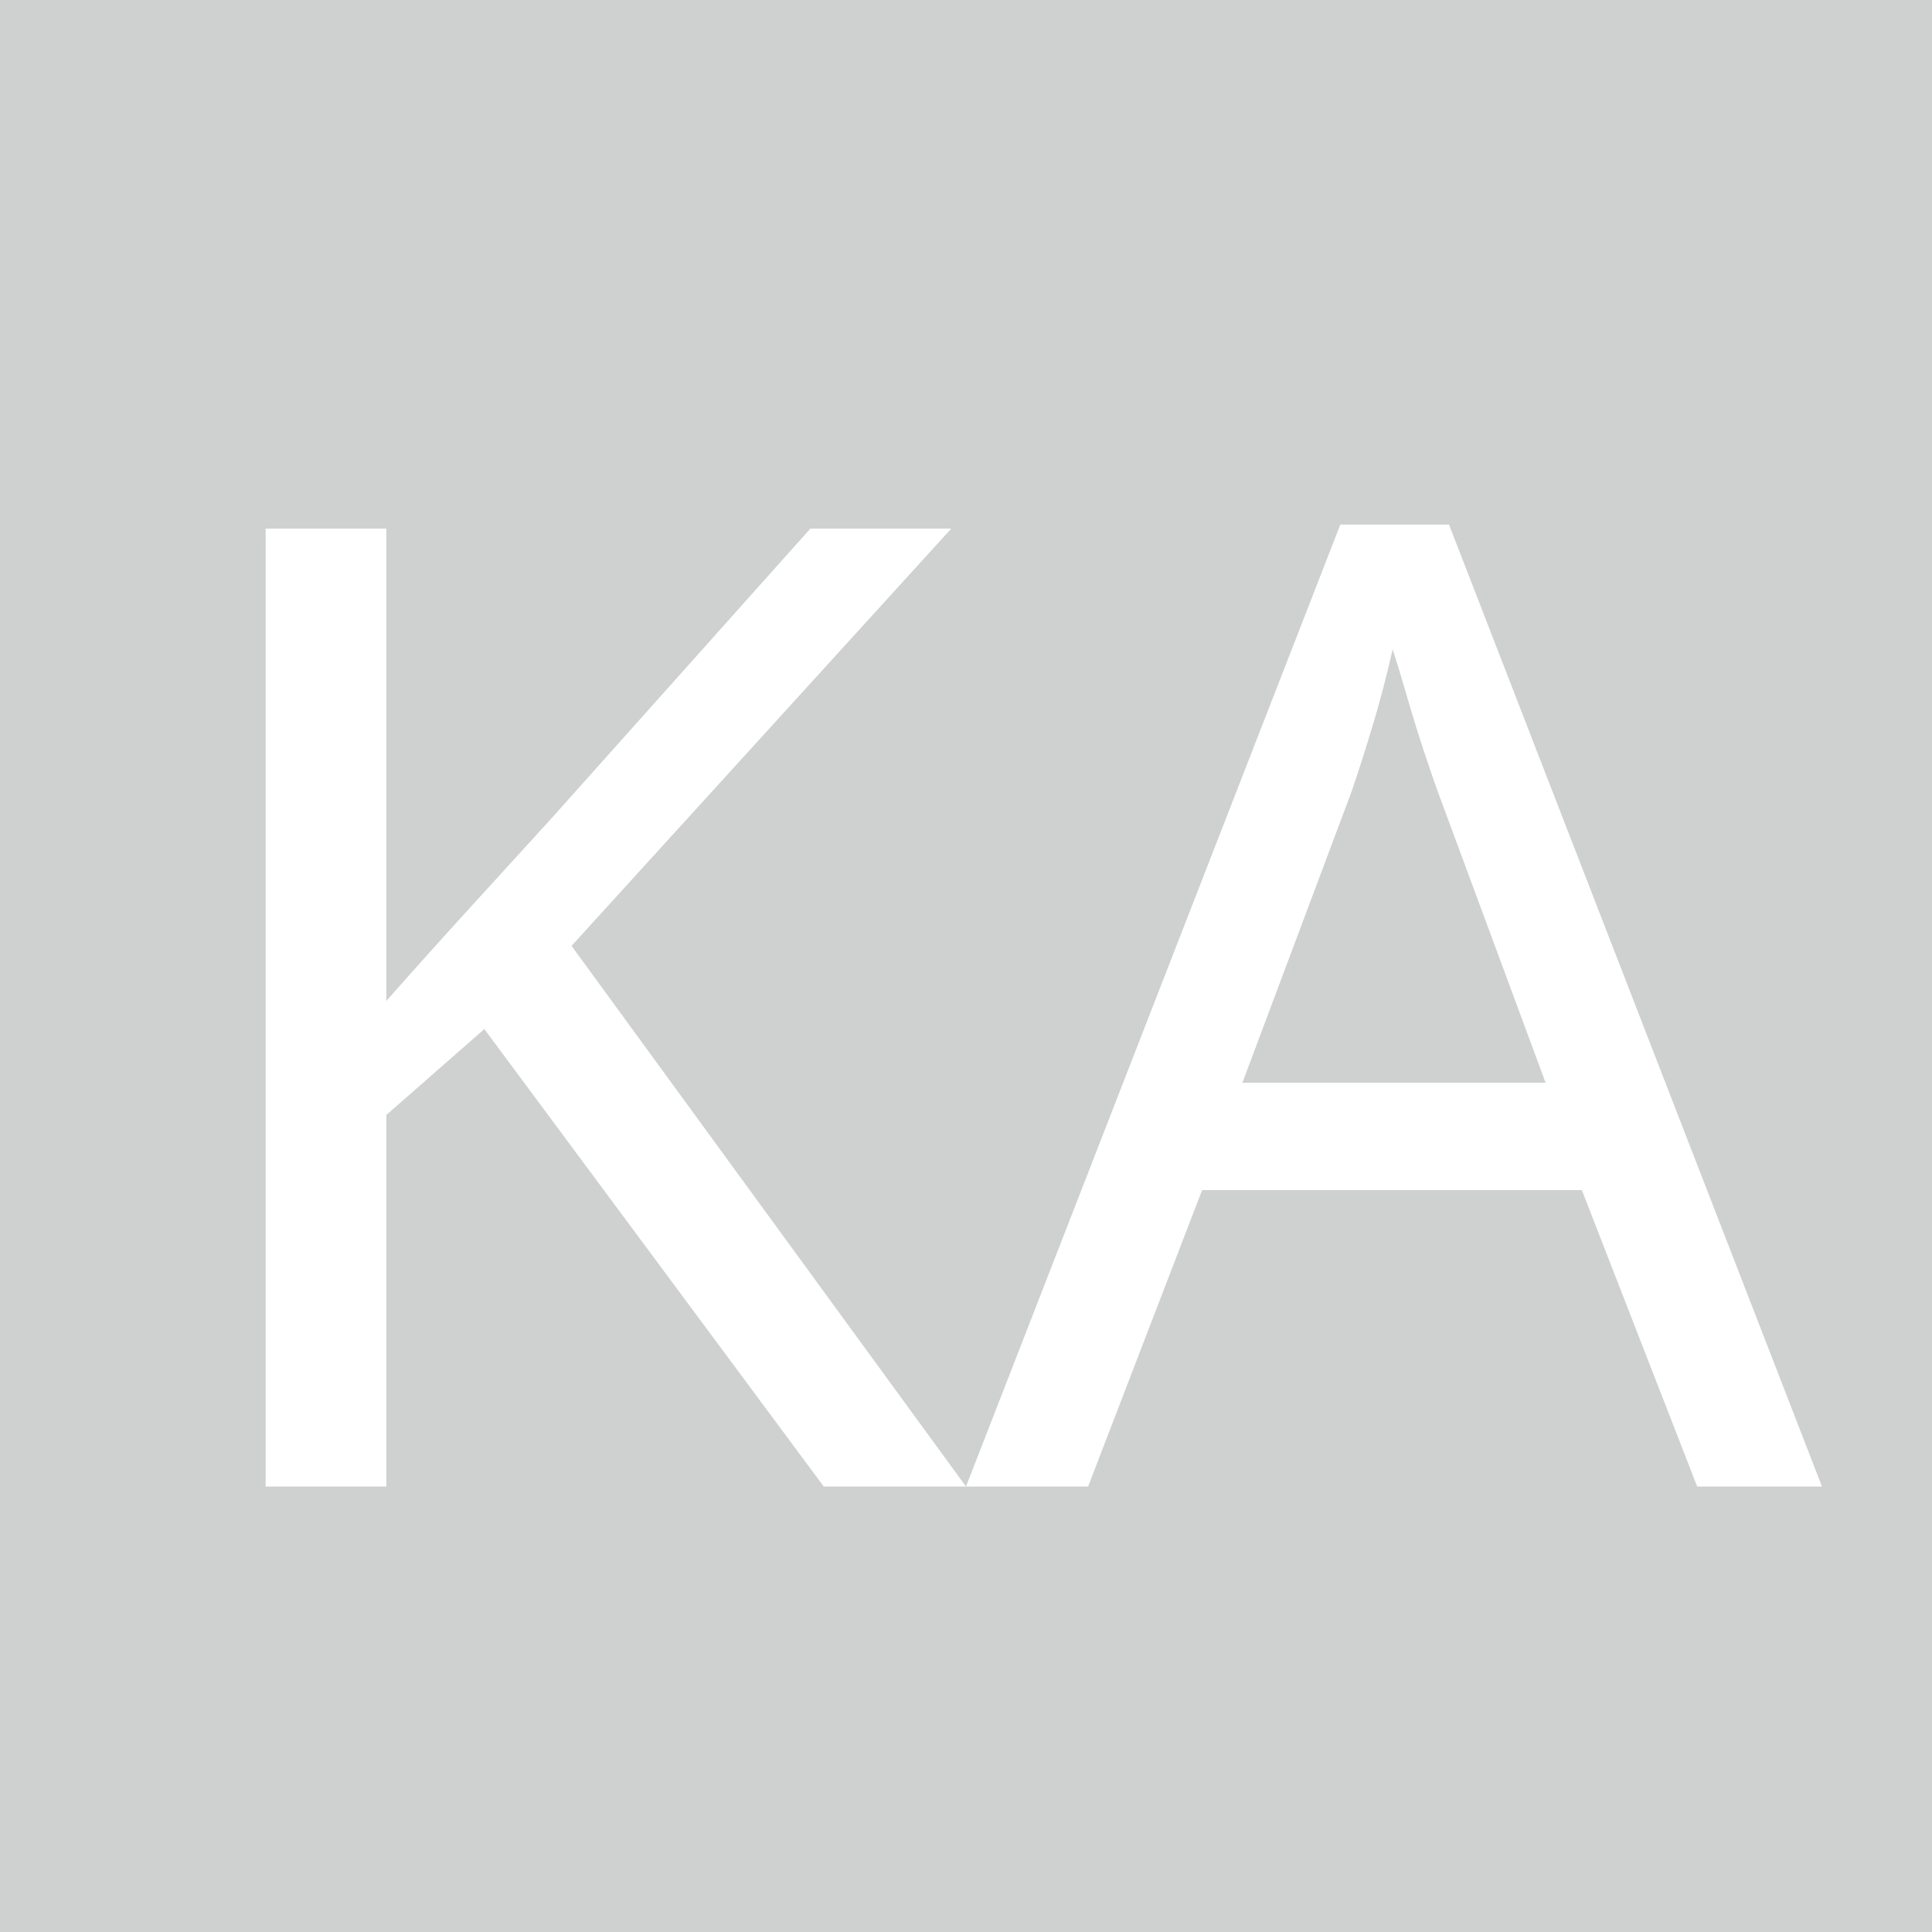
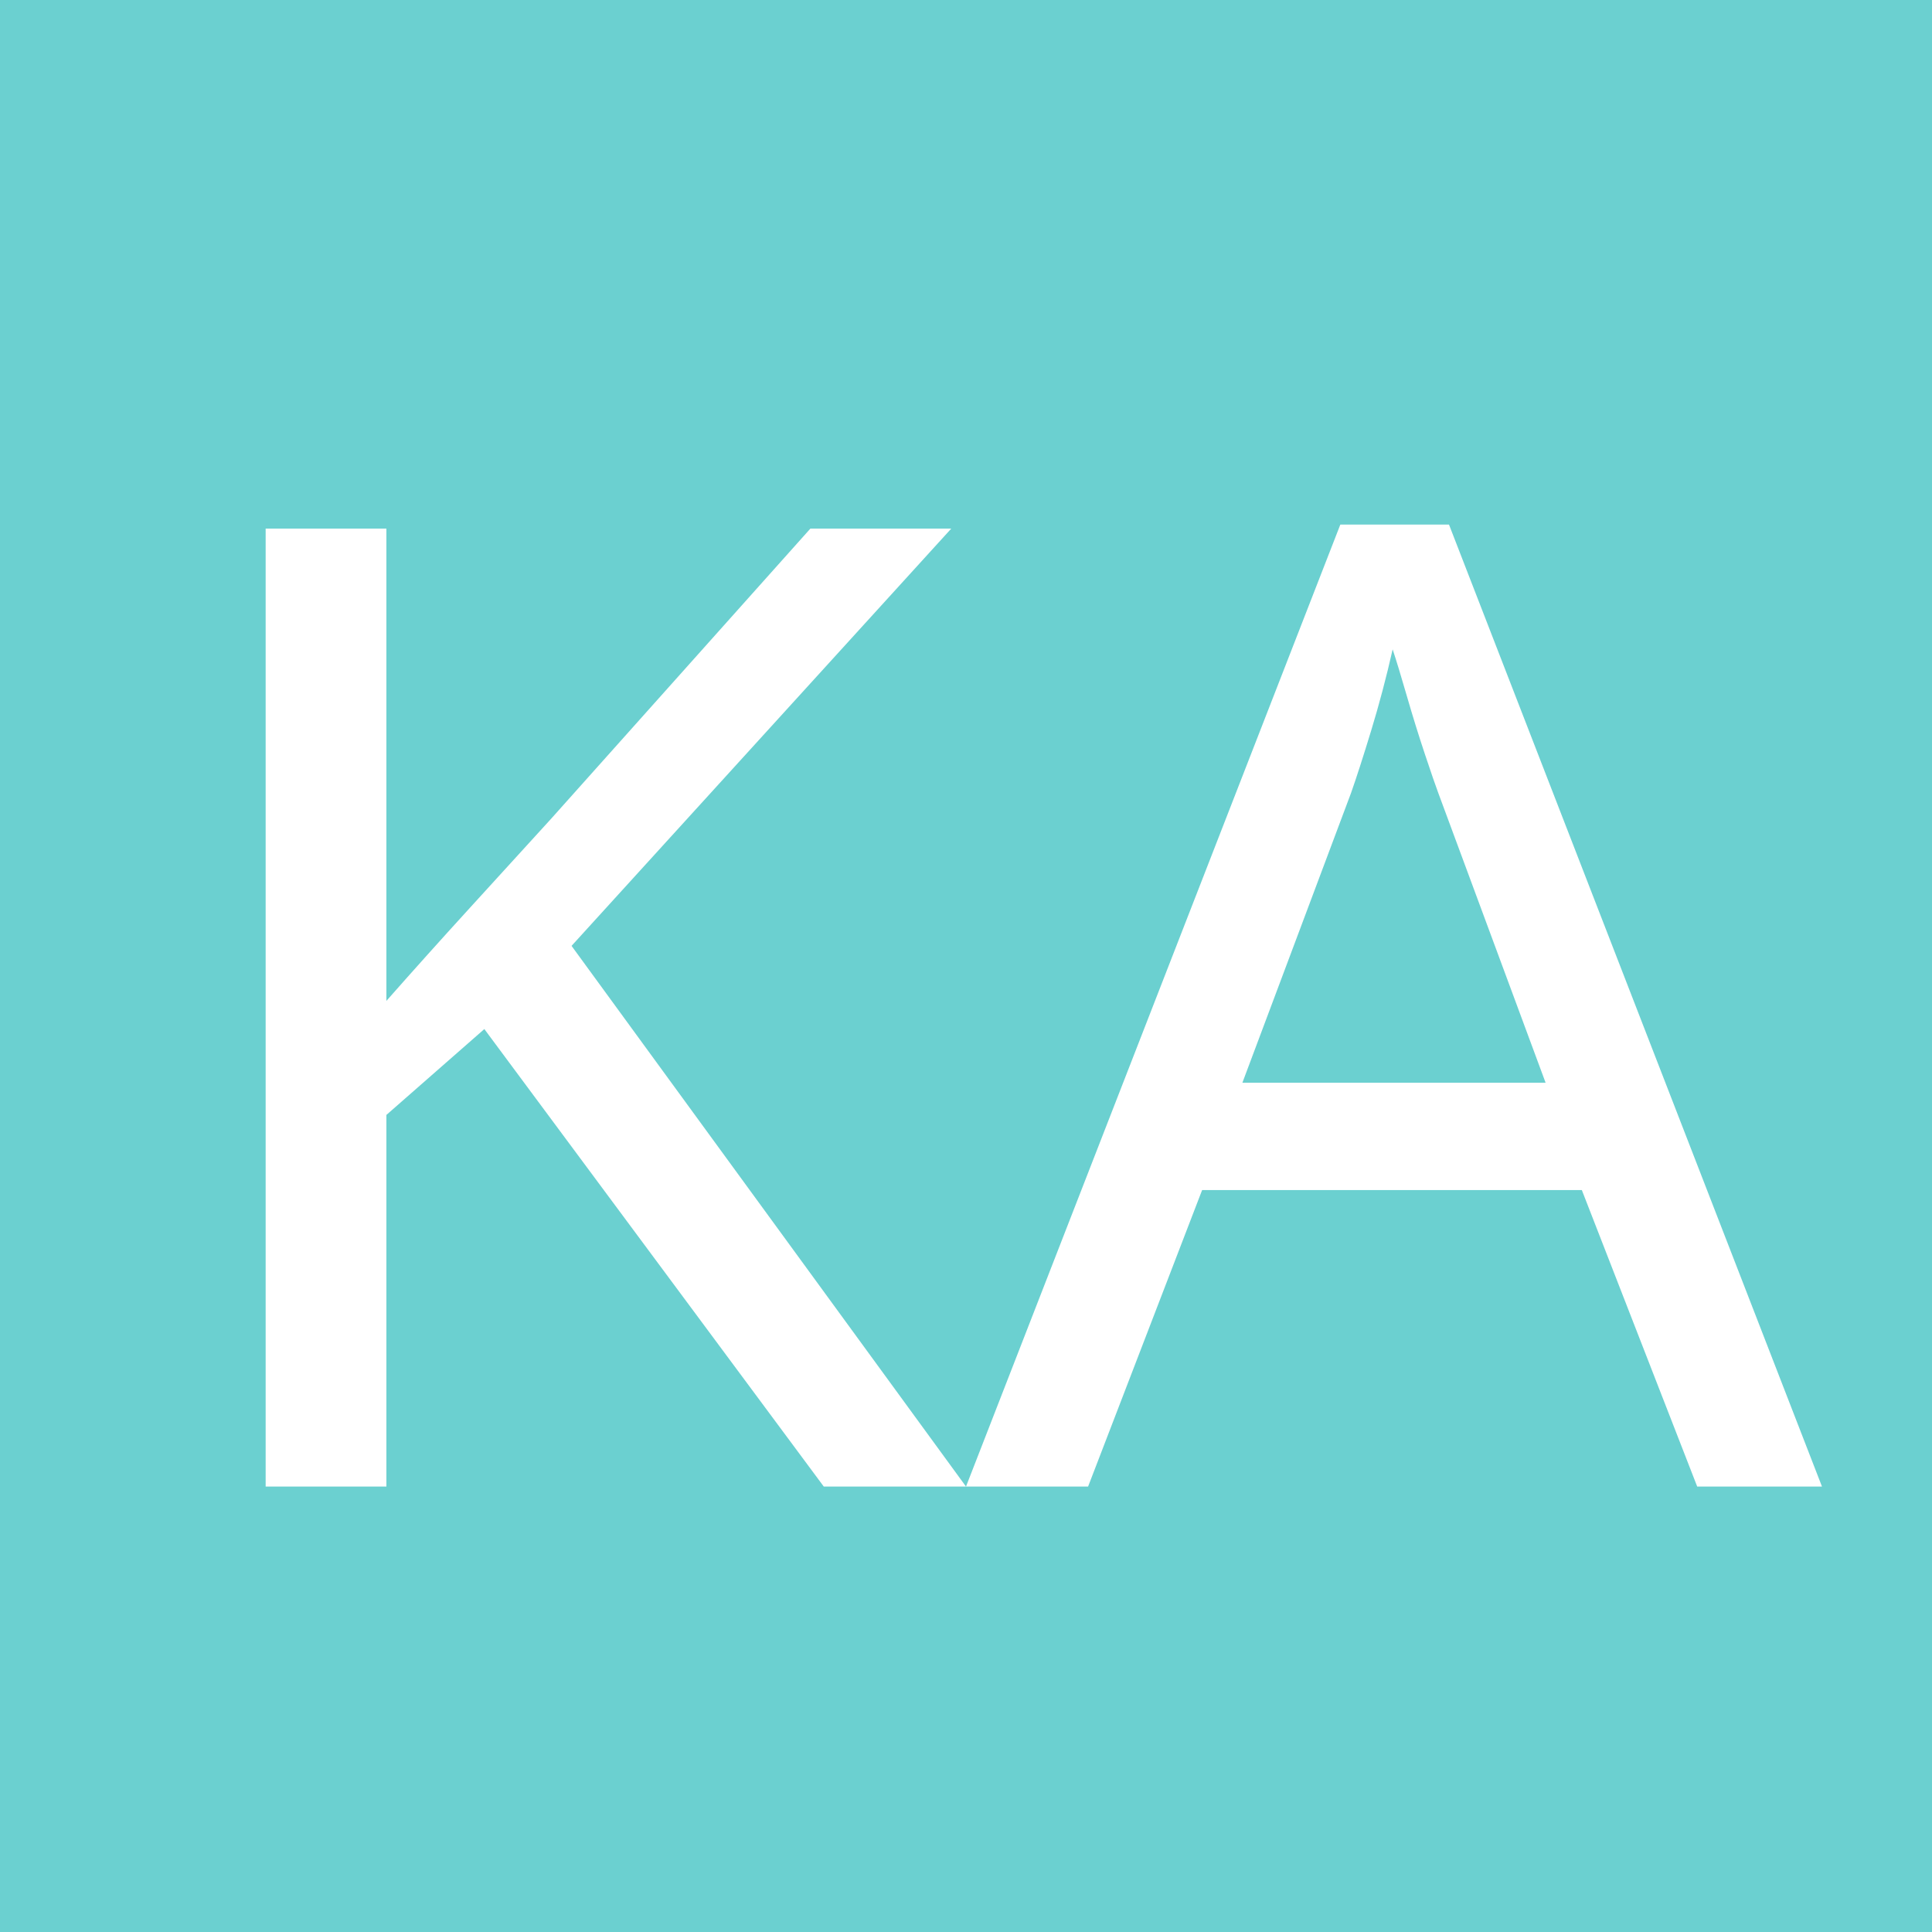
<svg xmlns="http://www.w3.org/2000/svg" viewBox="0 0 1080 1080" fill="rgb(255 255 255)">
-   <rect width="1080" height="1080" fill="rgb(207 208 208)" />
+   <rect width="1080" height="1080" fill="rgb(107 208 208)" />
  <text x="540" y="540" dominant-baseline="central" text-anchor="end" font-size="750px" font-family="Cascadia Mono">K</text>
  <text x="540" y="540" dominant-baseline="central" text-anchor="start" font-size="750px" font-family="Cascadia Mono Light">A</text>
</svg>
